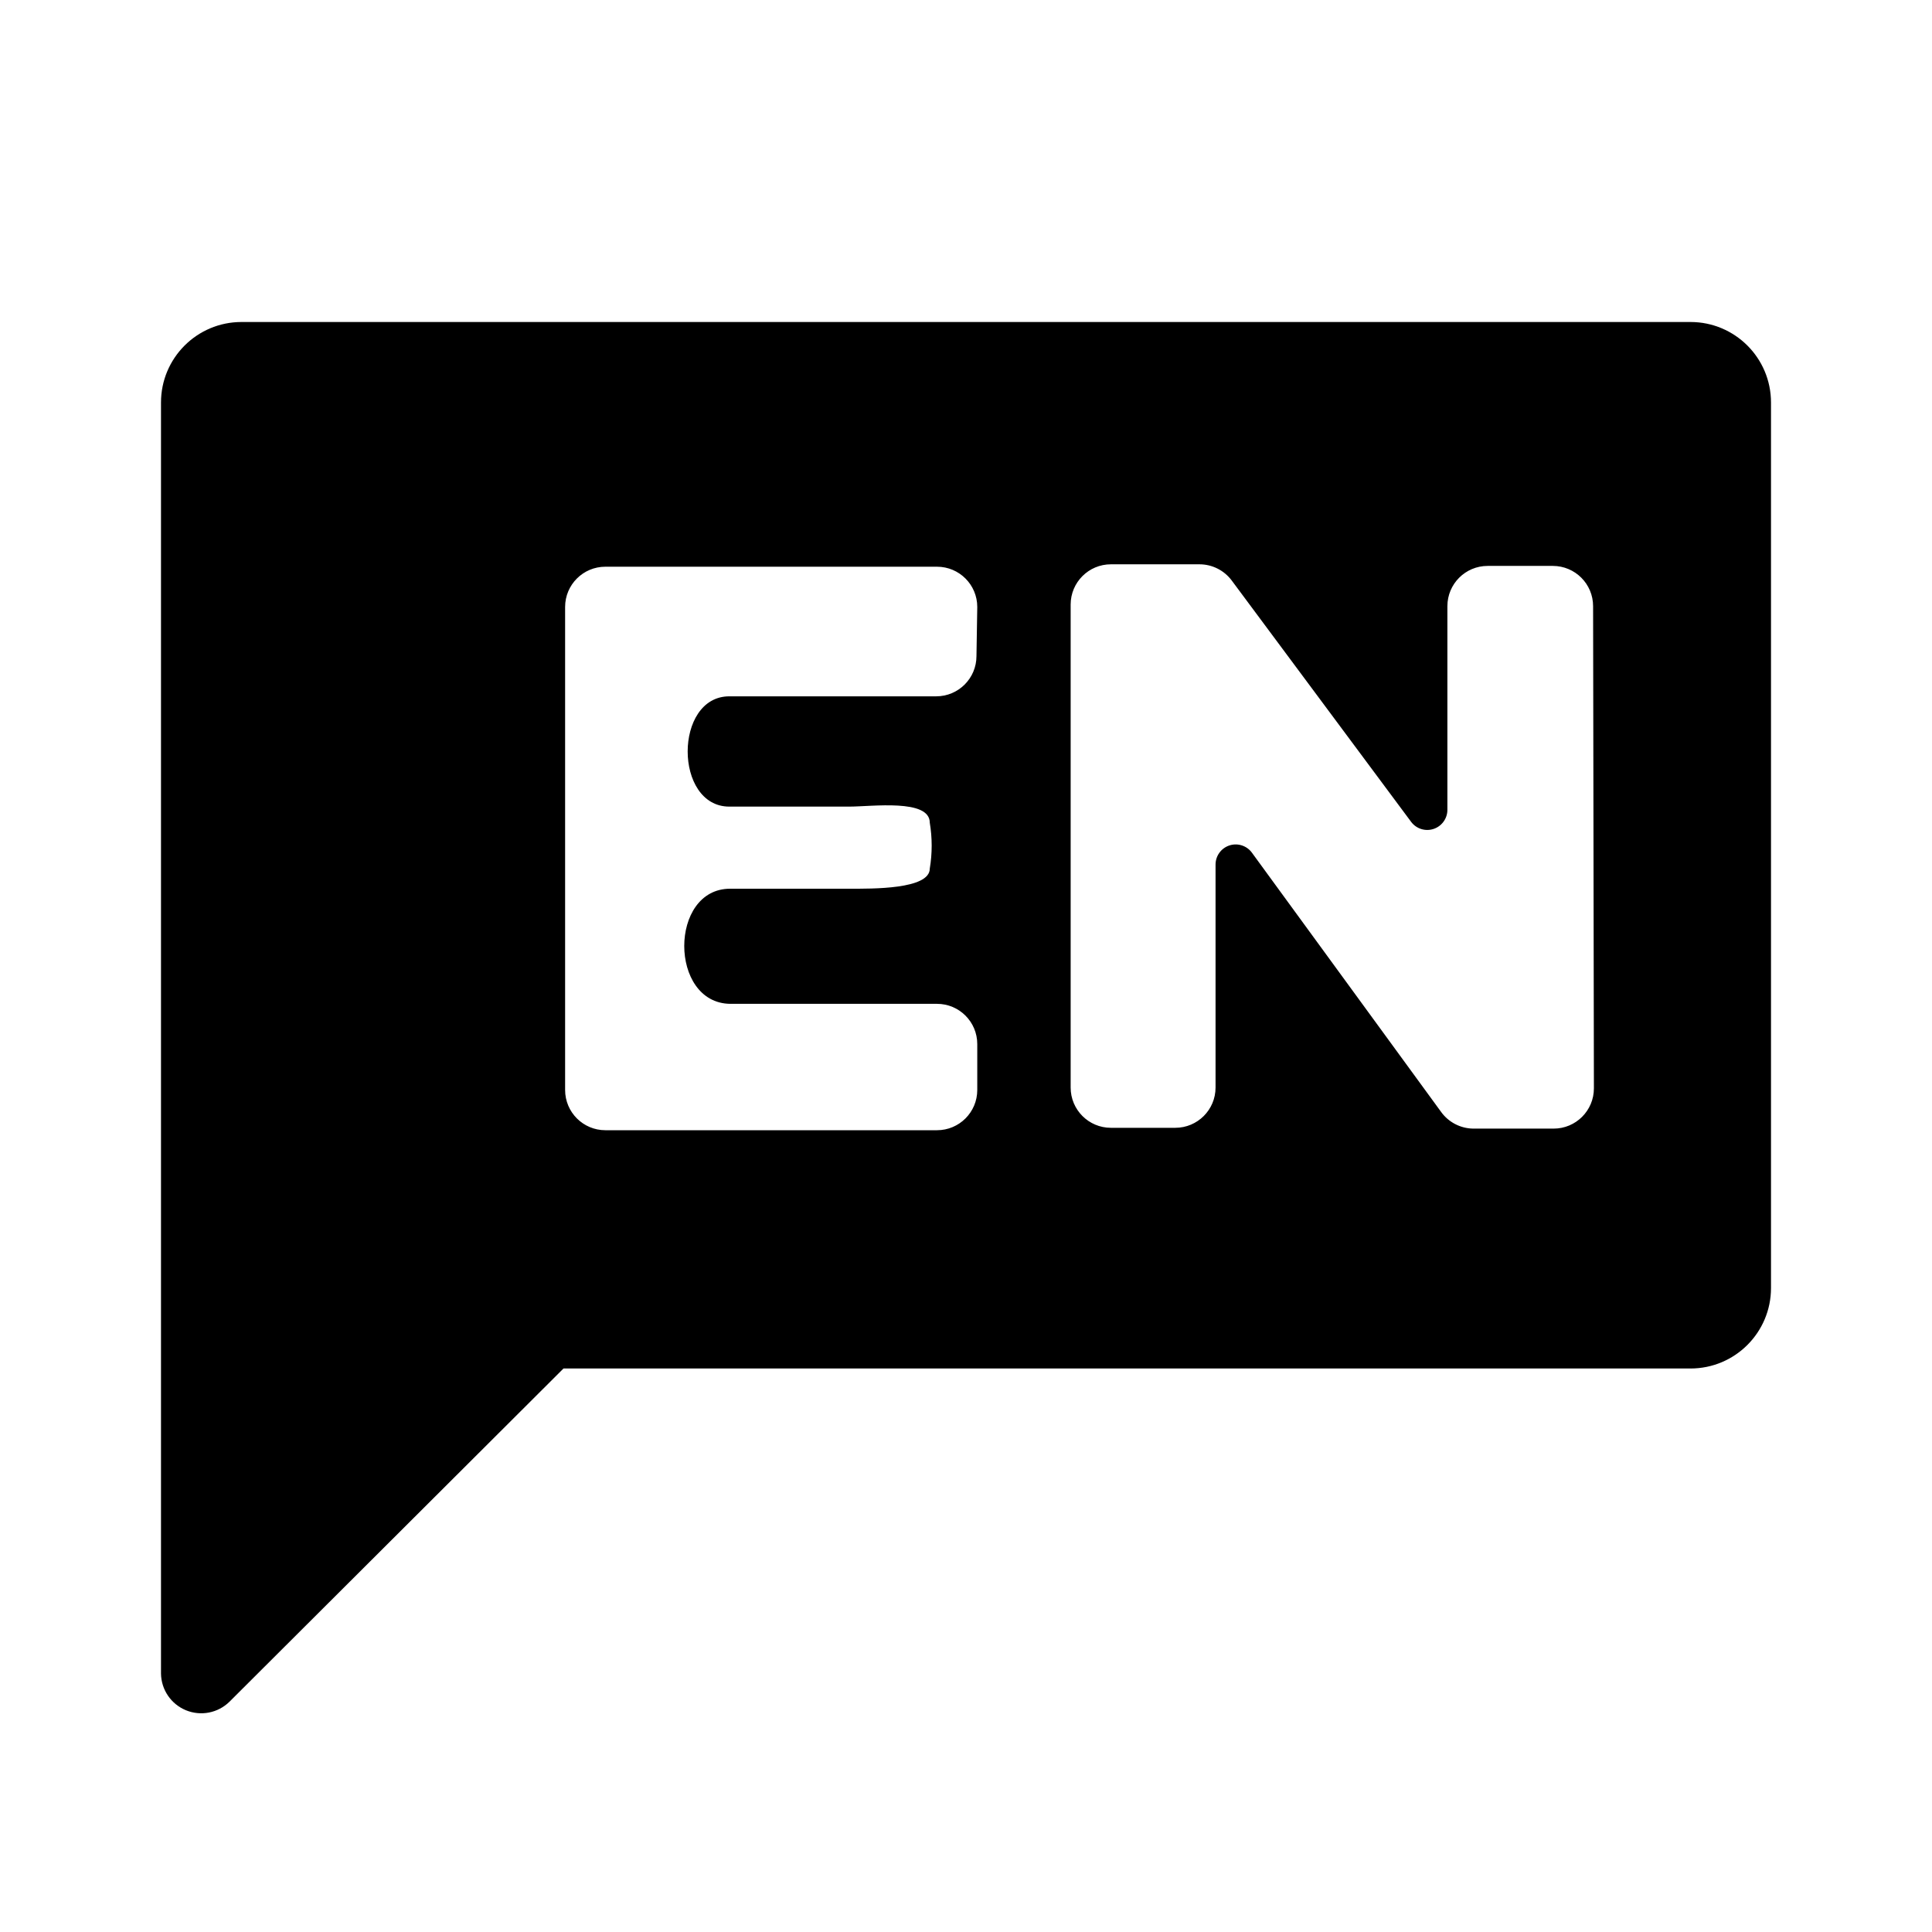
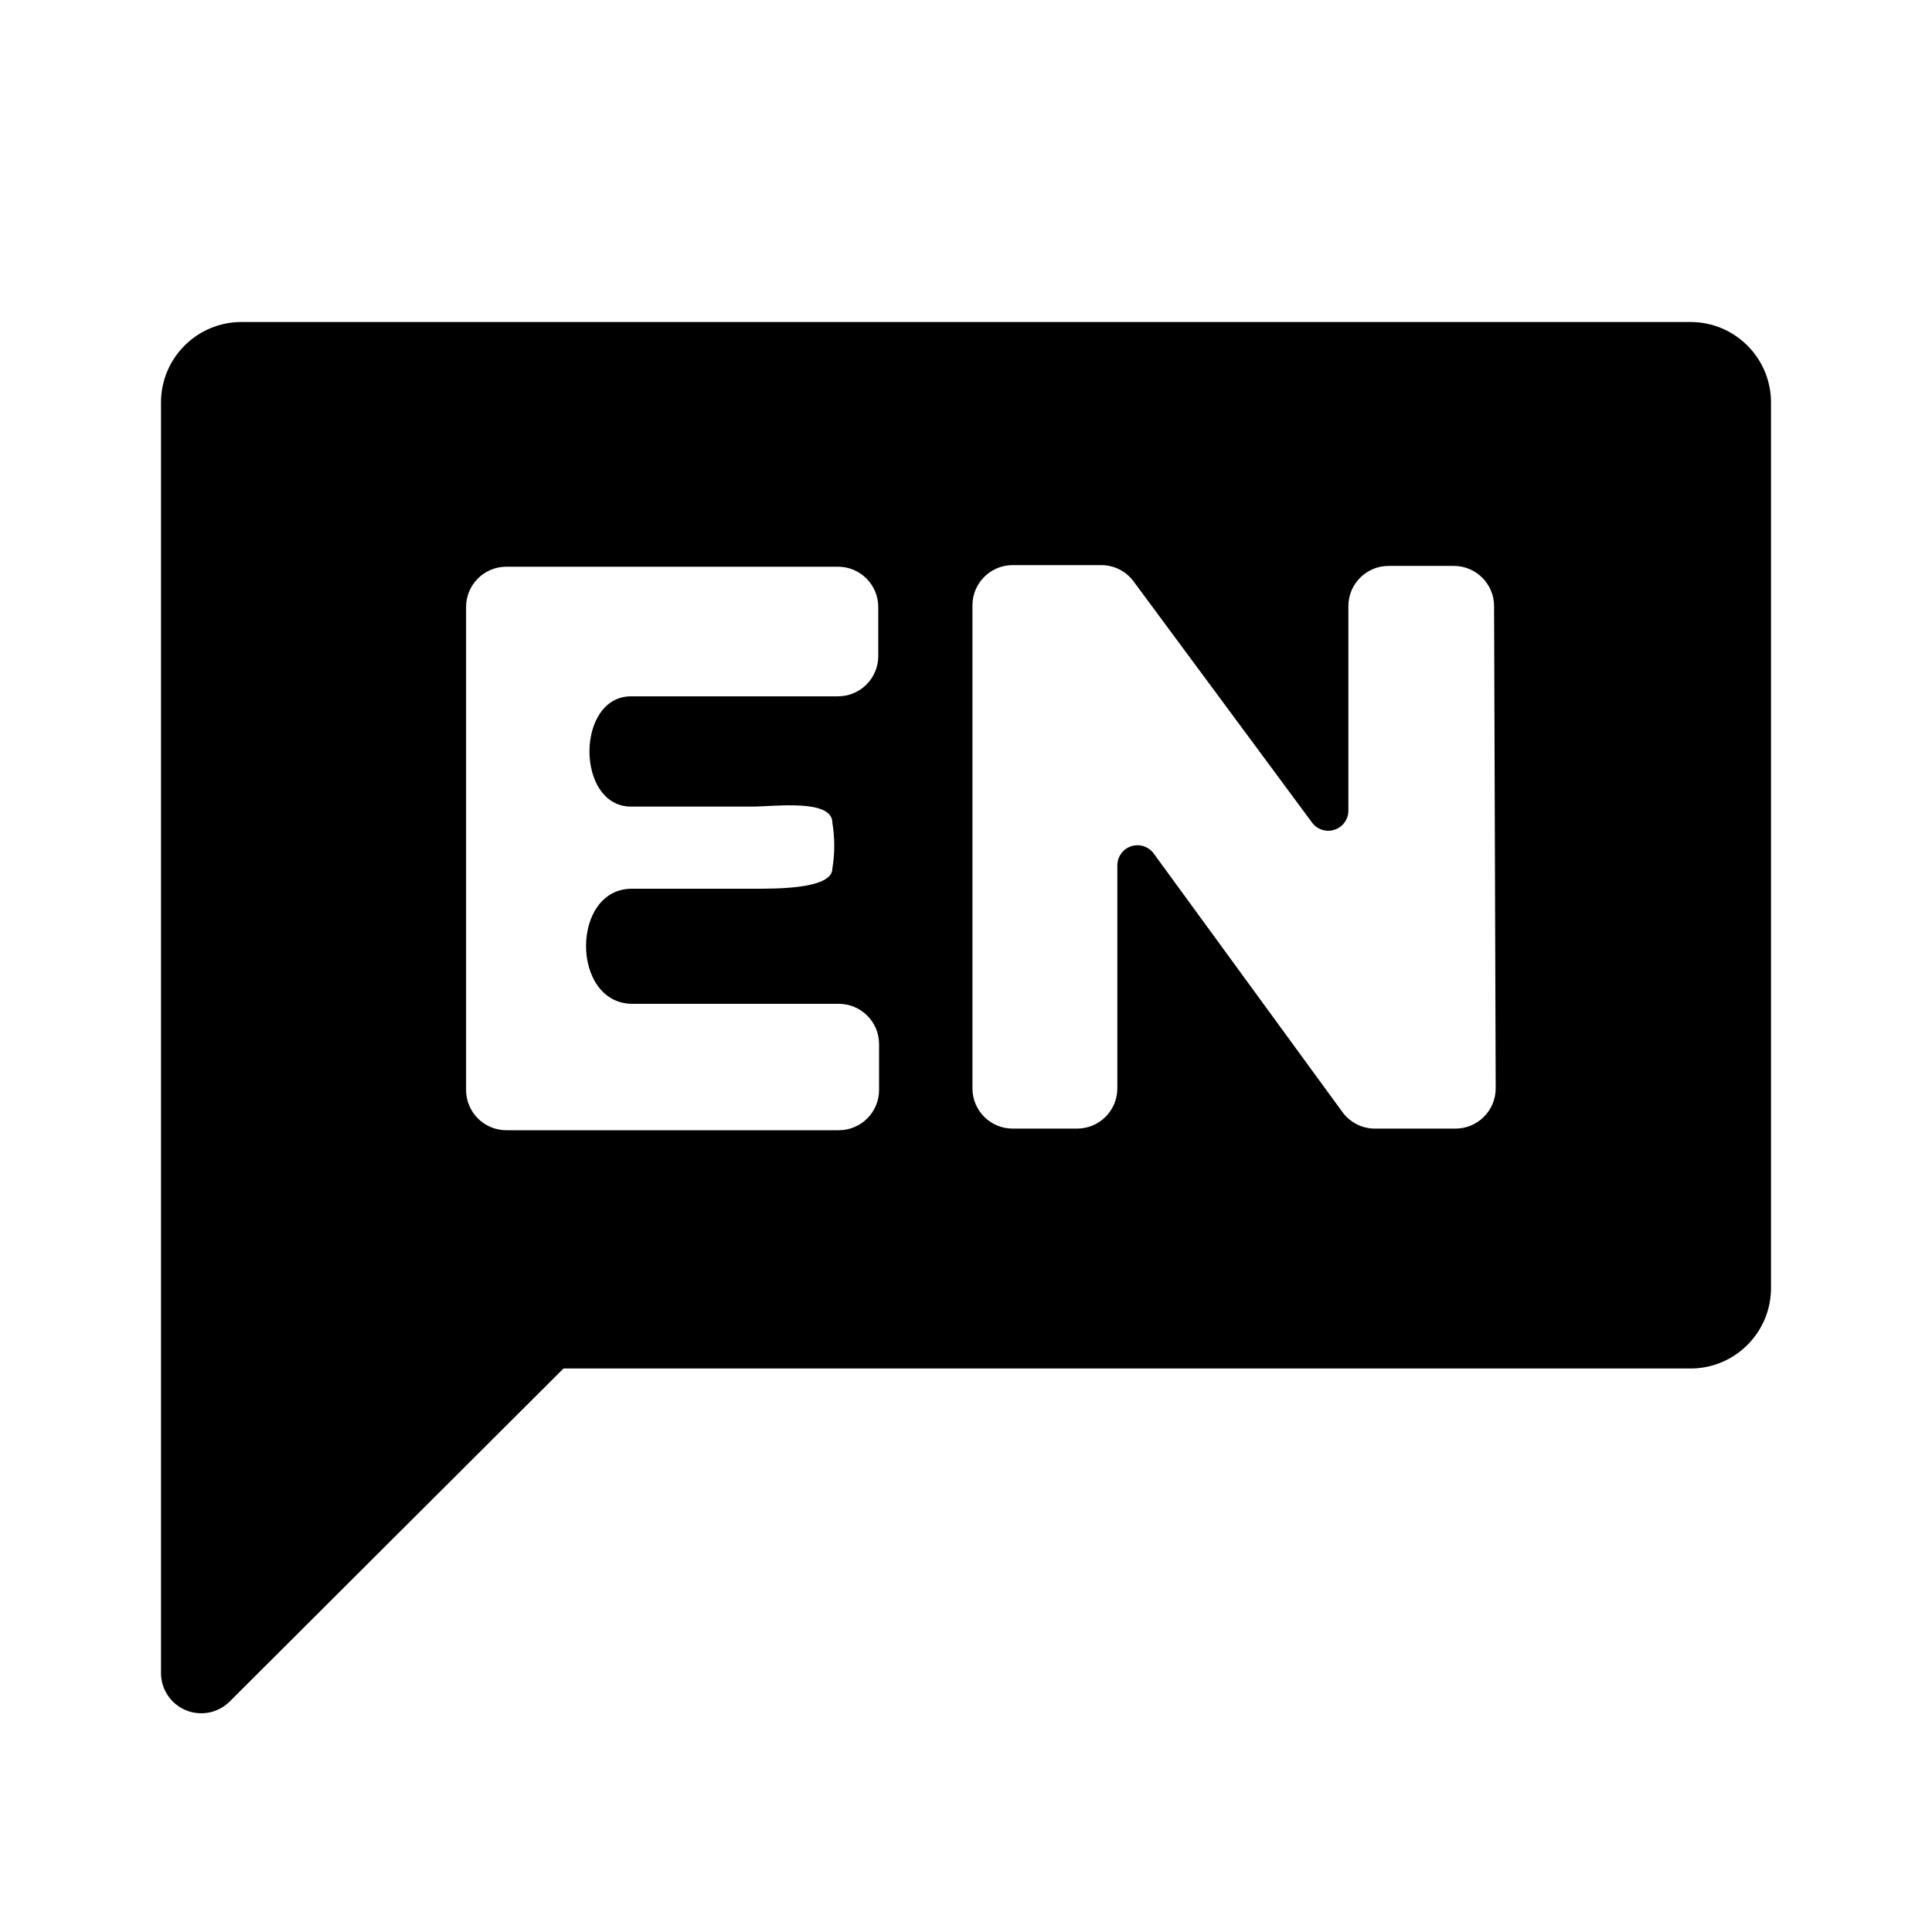
<svg xmlns="http://www.w3.org/2000/svg" viewBox="0 0 24 24">
-   <path d="M21,4H3A1,1,0,0,0,2,5V20.79a.5.5,0,0,0,.85.35L7,17H21a1,1,0,0,0,1-1V5A1,1,0,0,0,21,4ZM12.13,8.15a.5.5,0,0,1-.5.5l-2.57,0c-.69,0-.69,1.37,0,1.37h1.49c.28,0,1-.1,1,.2a1.73,1.73,0,0,1,0,.57c0,.26-.72.25-1,.25H9.07c-.76,0-.76,1.42,0,1.43h2.57a.5.5,0,0,1,.5.5v.57a.5.5,0,0,1-.5.5H7.52a.5.5,0,0,1-.5-.5v-6a.5.5,0,0,1,.5-.5h4.12a.5.5,0,0,1,.5.5Zm7.67,5.37a.5.5,0,0,1-.5.5h-1a.5.5,0,0,1-.4-.21l-2.35-3.22a.25.25,0,0,0-.45.15v2.77a.5.5,0,0,1-.5.5h-.8a.5.5,0,0,1-.5-.5v-6a.5.5,0,0,1,.5-.5h1.1a.5.5,0,0,1,.4.2l2.23,3a.25.25,0,0,0,.45-.15V7.53a.5.5,0,0,1,.5-.5h.81a.5.5,0,0,1,.5.5Z" />
+   <path d="M21,4H3A1,1,0,0,0,2,5V20.79a.5.5,0,0,0,.85.35L7,17H21a1,1,0,0,0,1-1V5A1,1,0,0,0,21,4ZM10.91,8.15a.5.5,0,0,1-.5.5l-2.57,0c-.69,0-.69,1.37,0,1.37H9.34c.28,0,1-.1,1,.2a1.75,1.75,0,0,1,0,.57c0,.26-.72.25-1,.25H7.85c-.76,0-.76,1.42,0,1.43h2.57a.5.5,0,0,1,.5.5v.57a.5.5,0,0,1-.5.5H6.29a.5.5,0,0,1-.5-.5v-6a.5.5,0,0,1,.5-.5h4.12a.5.5,0,0,1,.5.5Zm7.67,5.37a.5.5,0,0,1-.5.5h-1a.5.5,0,0,1-.4-.2l-2.35-3.22a.25.25,0,0,0-.45.15v2.77a.5.5,0,0,1-.5.5h-.8a.5.5,0,0,1-.5-.5v-6a.5.5,0,0,1,.5-.5h1.1a.5.5,0,0,1,.4.2l2.22,3a.25.25,0,0,0,.45-.15V7.53a.5.5,0,0,1,.5-.5h.81a.5.5,0,0,1,.5.5Z" />
</svg>
